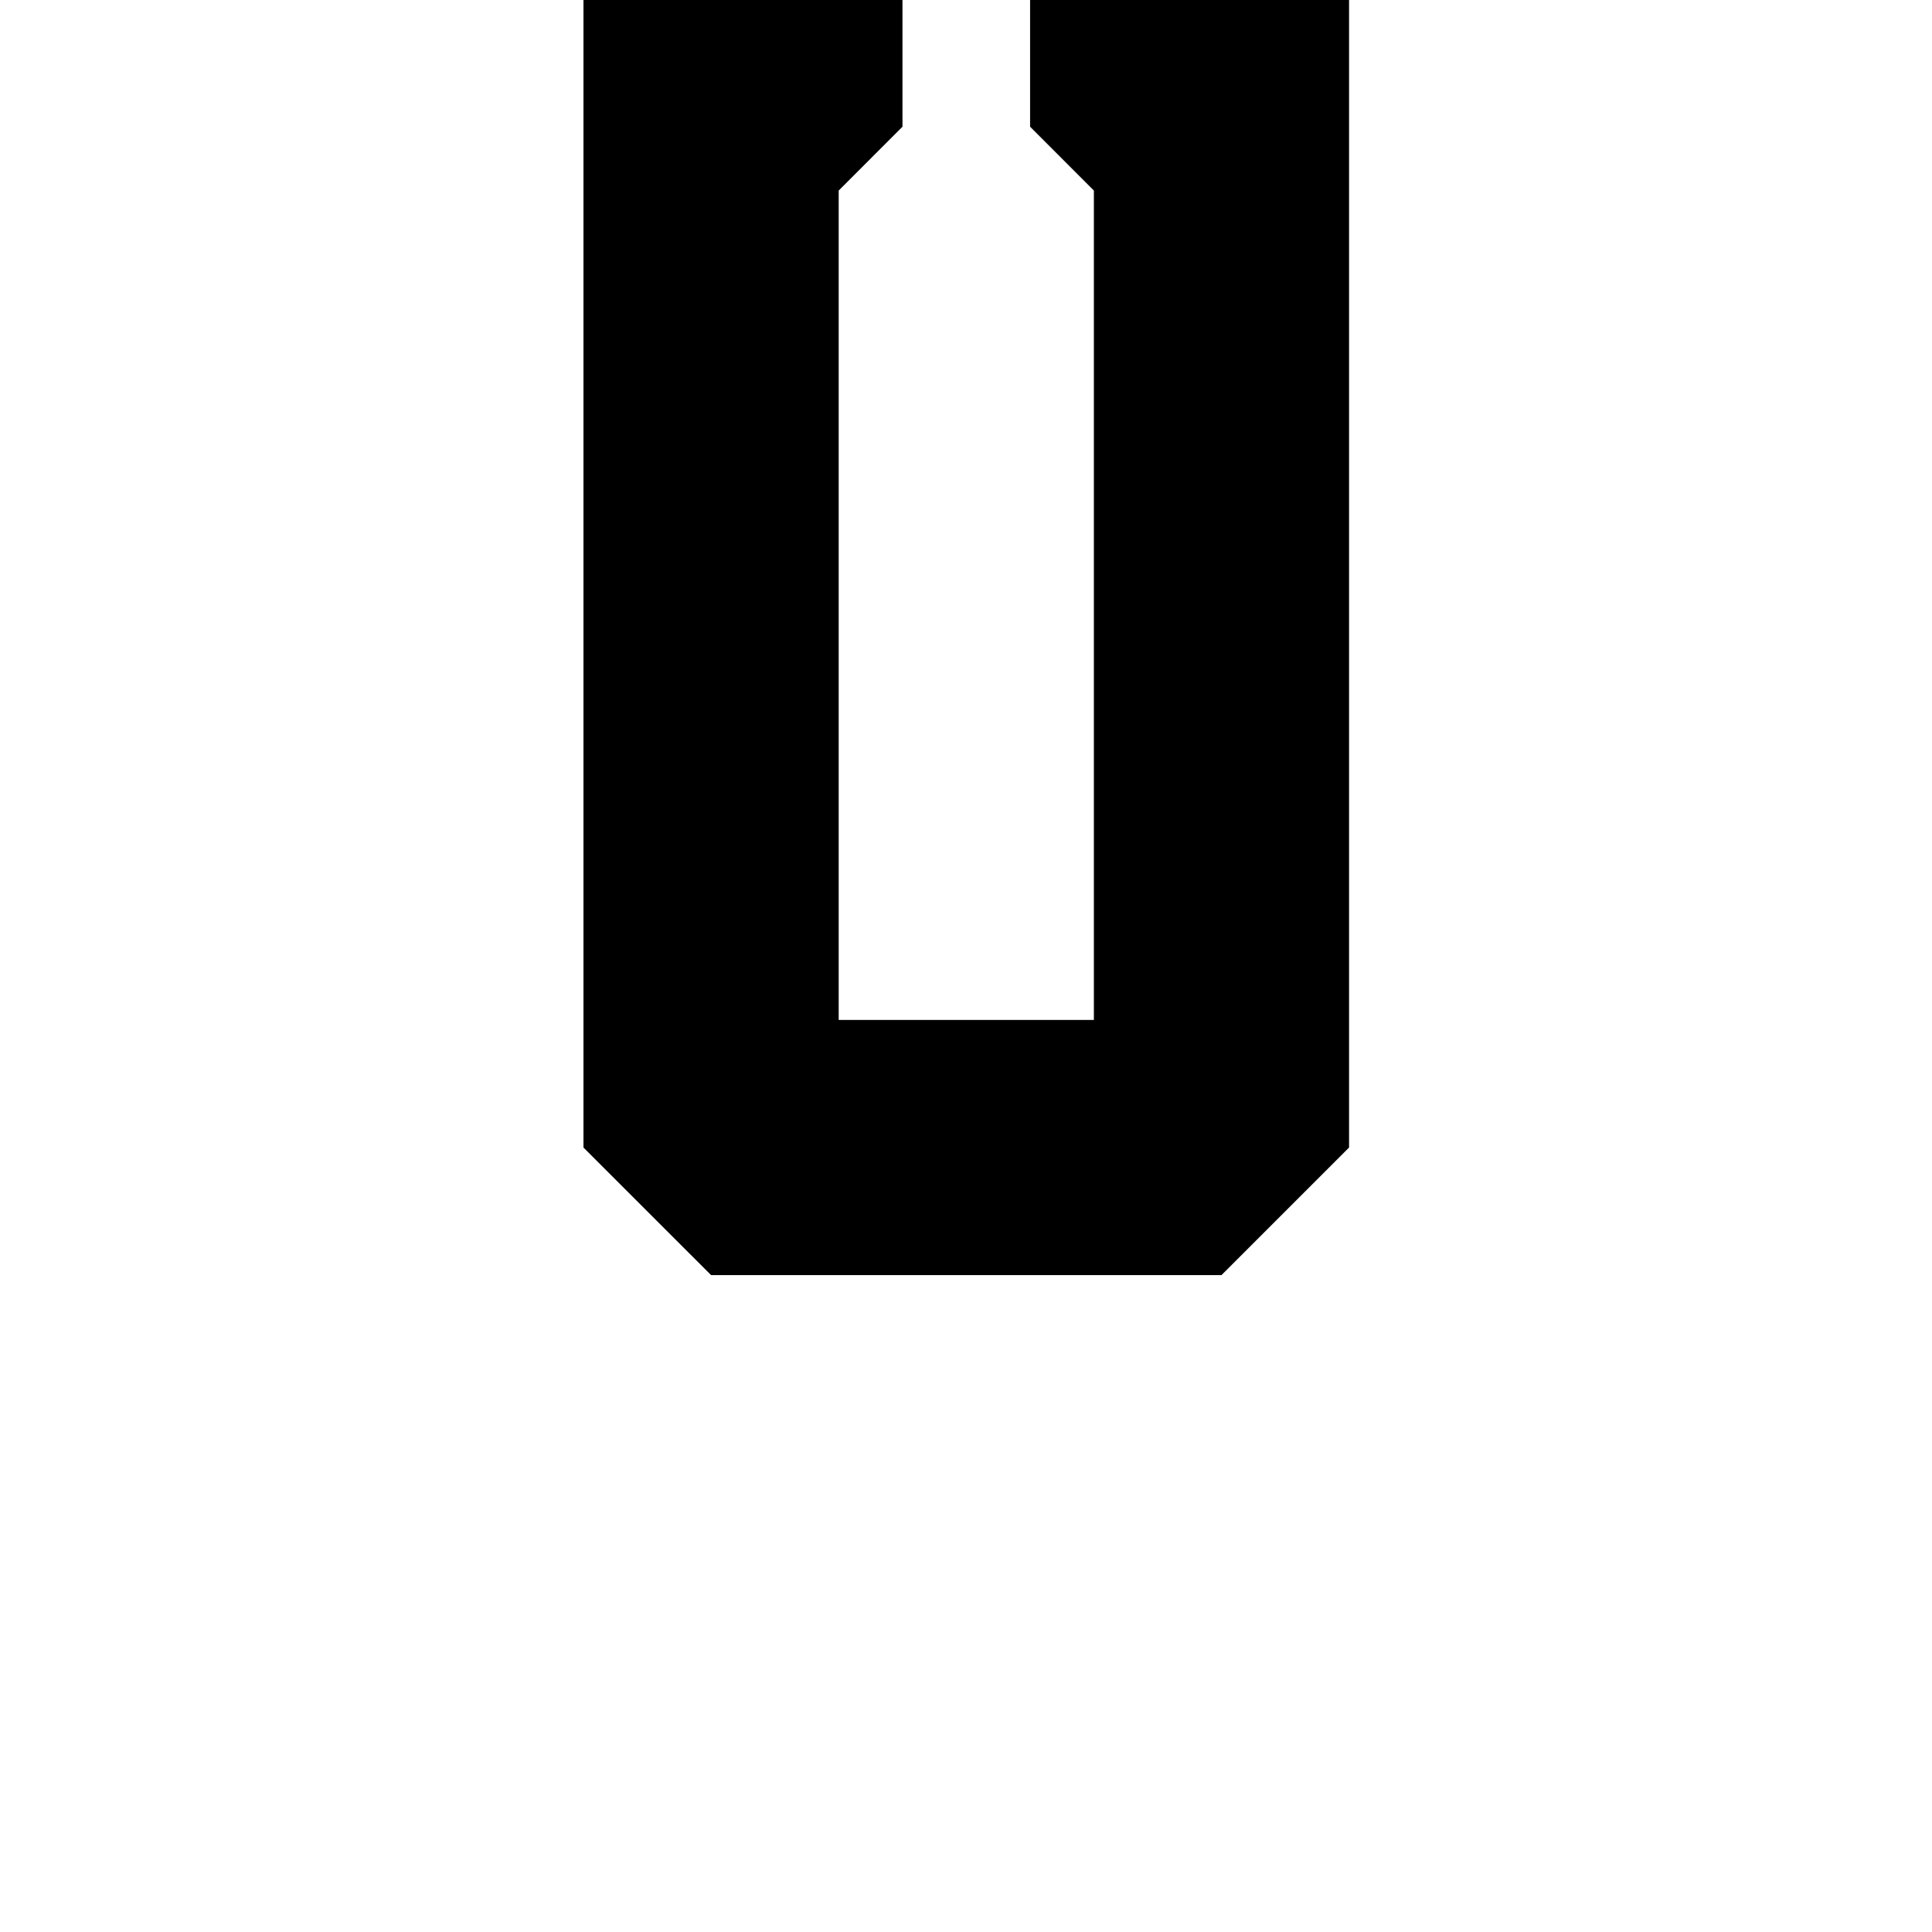
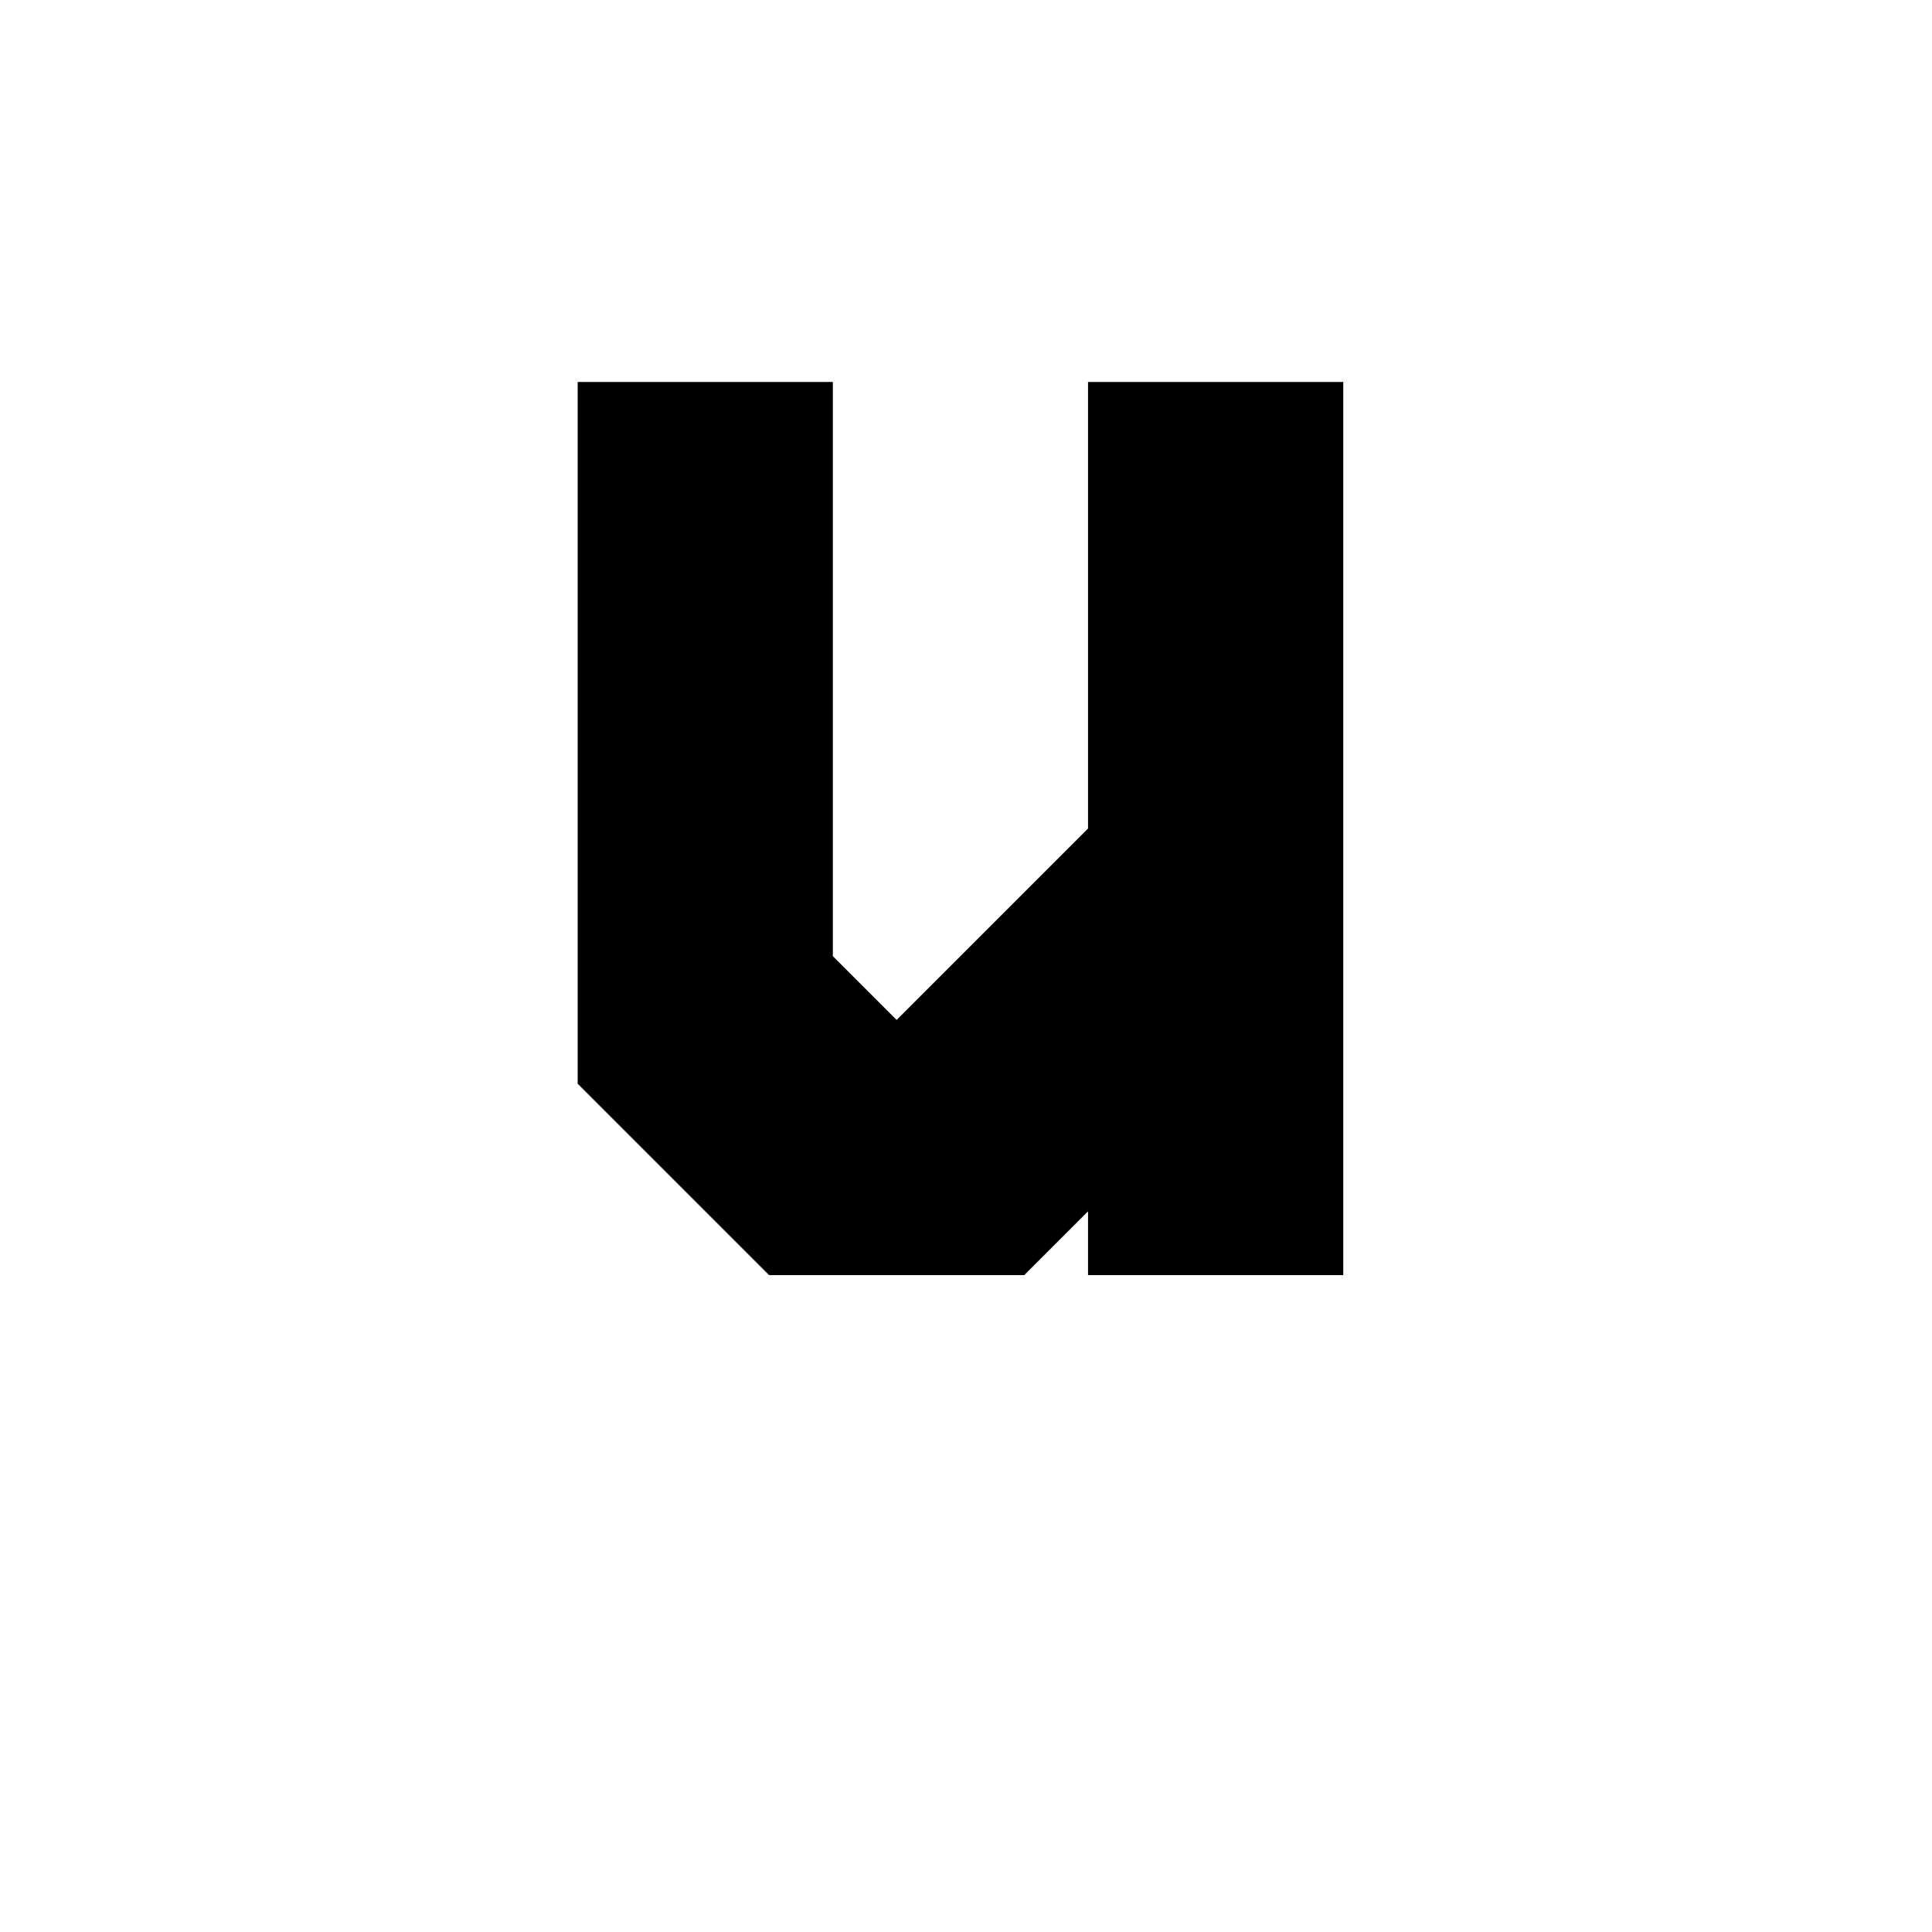
<svg xmlns="http://www.w3.org/2000/svg" viewBox="0 0 512 512" width="512" height="512">
-   <g transform="matrix(0.512,0,0,-0.512,129.024,337.920)">
-     <path d="M281.174 660.441V594.411L314.189 561.373V132.086H182.106V561.373L215.121 594.411V660.441H50.0V66.033L116.053 0.003H380.242L446.272 66.033V660.441Z" fill="#000000" />
+   <g transform="matrix(0.512,0,0,-0.512,141.824,337.920)">
+     <path d="M286.166 462.302V231.151L187.098 132.083L154.083 165.098V462.302H22V99.068L121.068 1.52587890625e-05H253.151L286.166 33.015V1.52587890625e-05H418.272V462.302Z" fill="#000000" />
  </g>
</svg>
